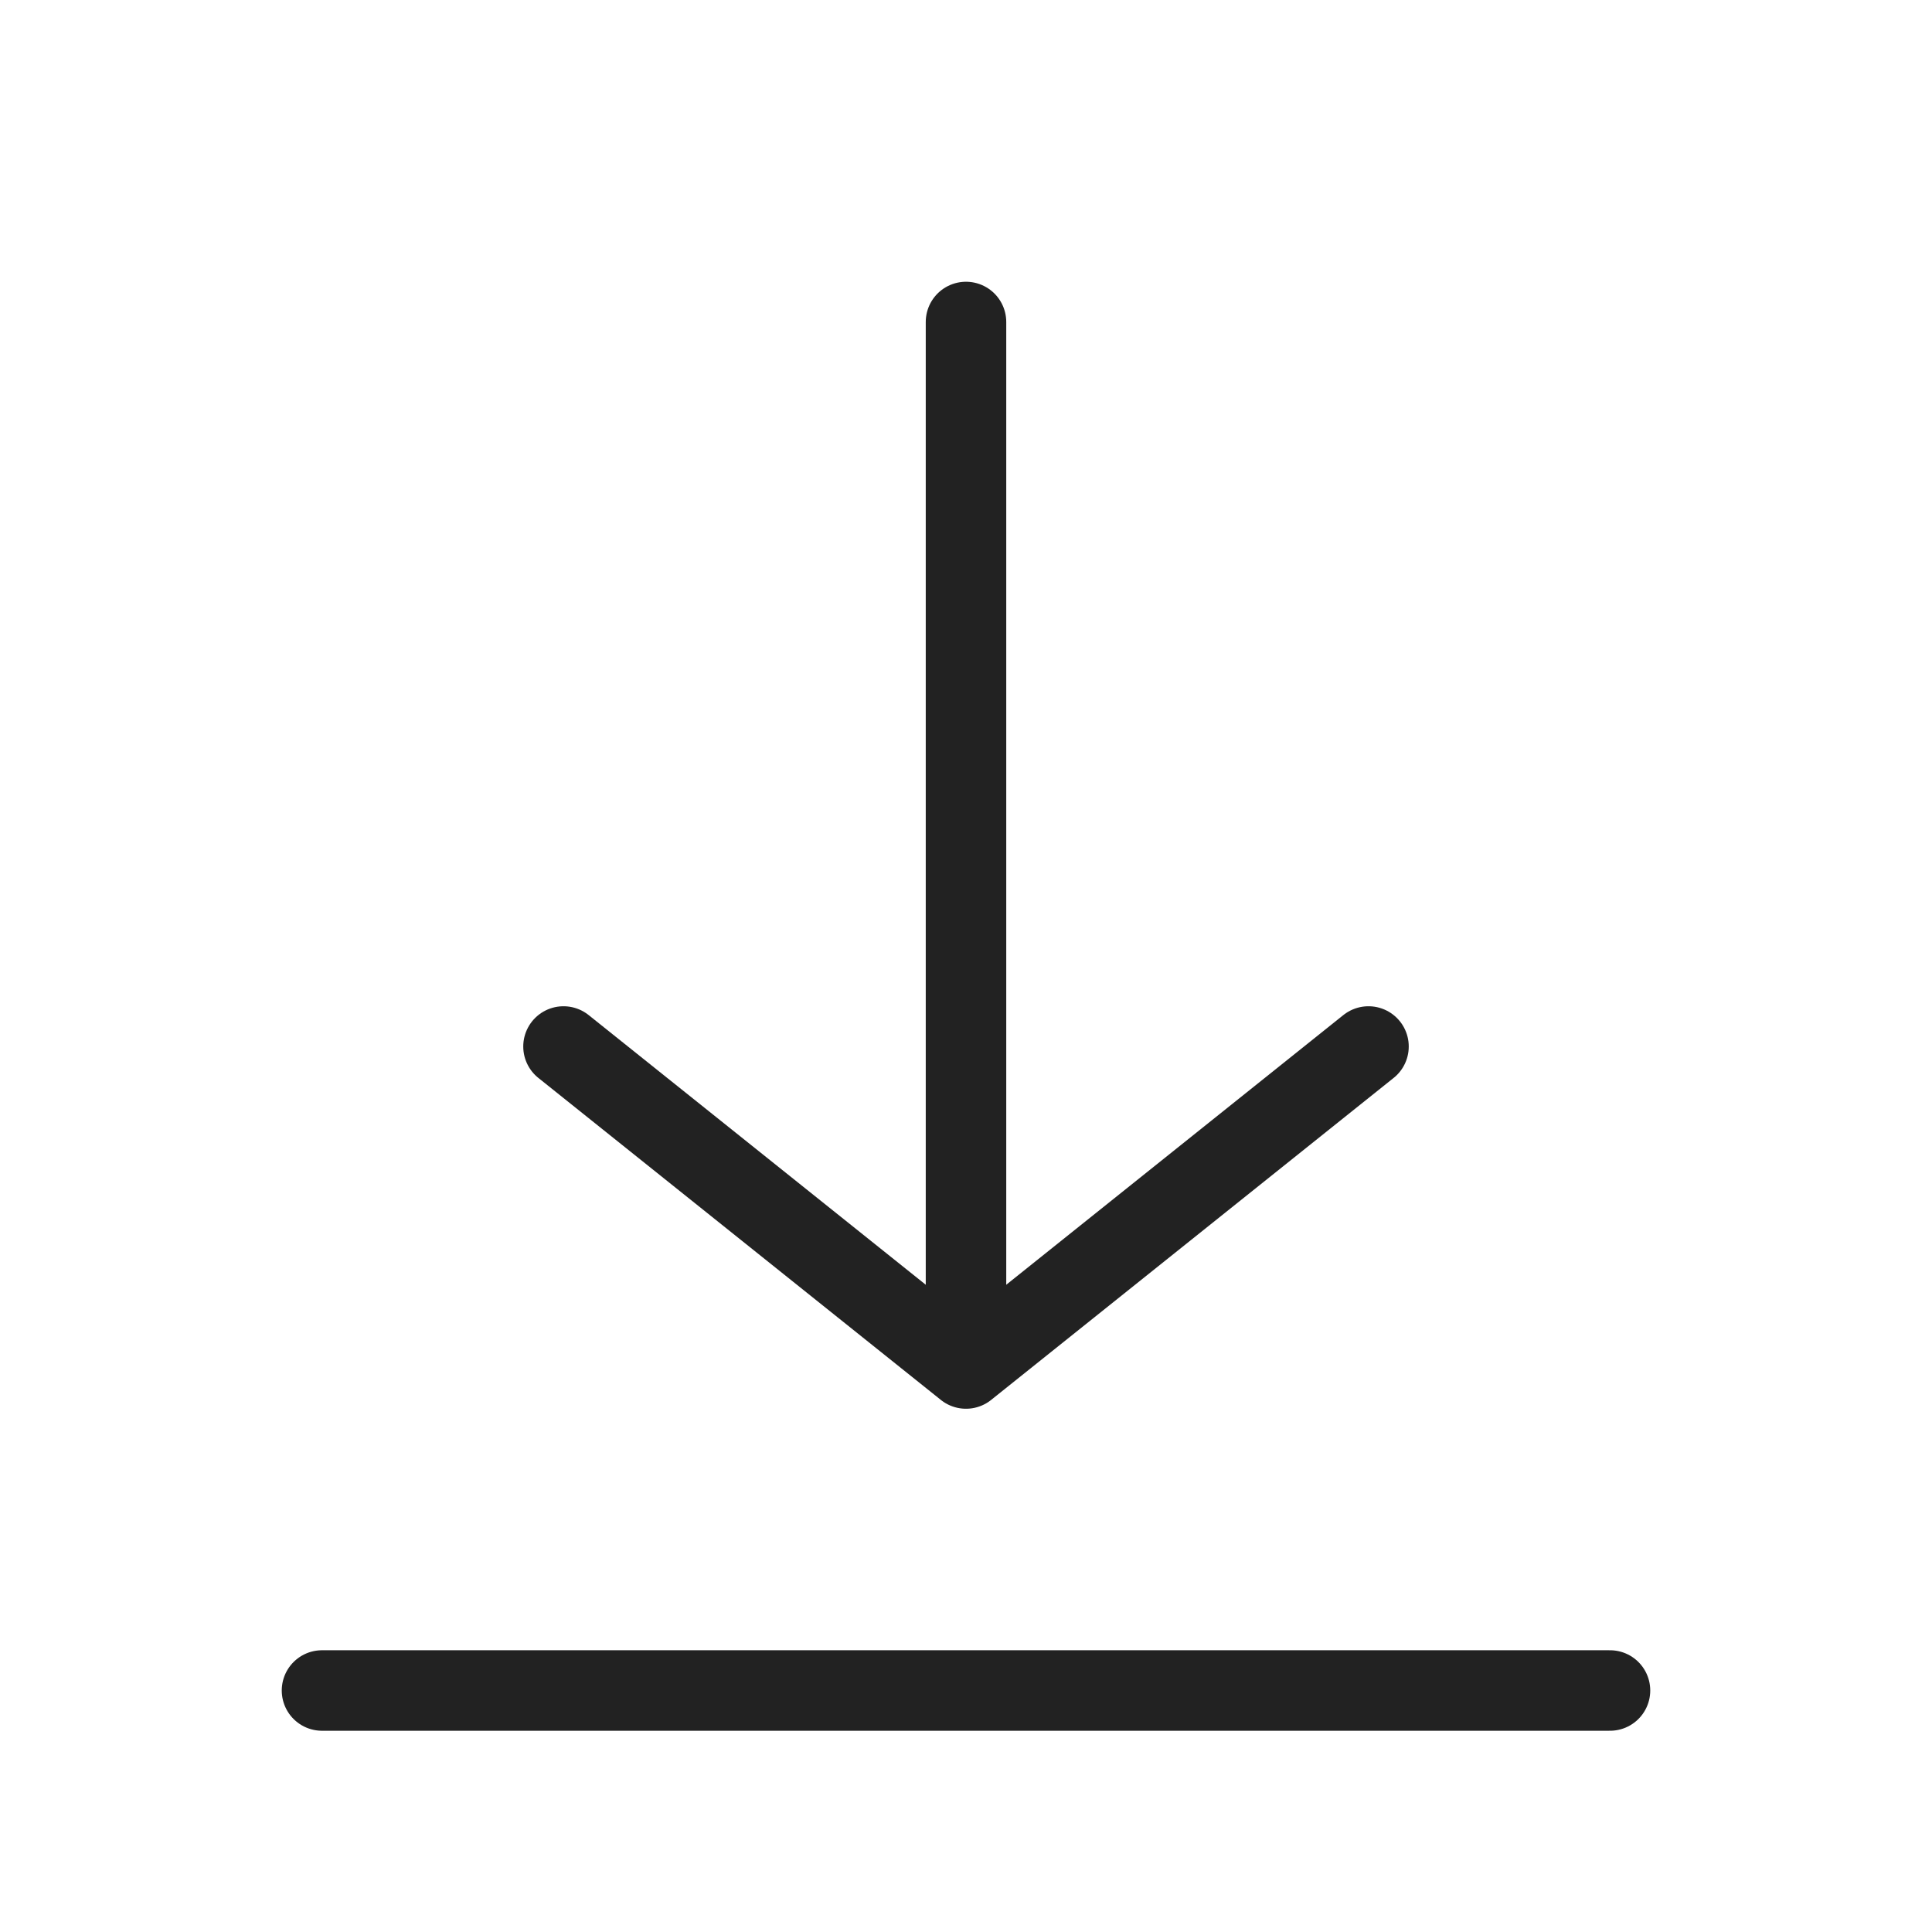
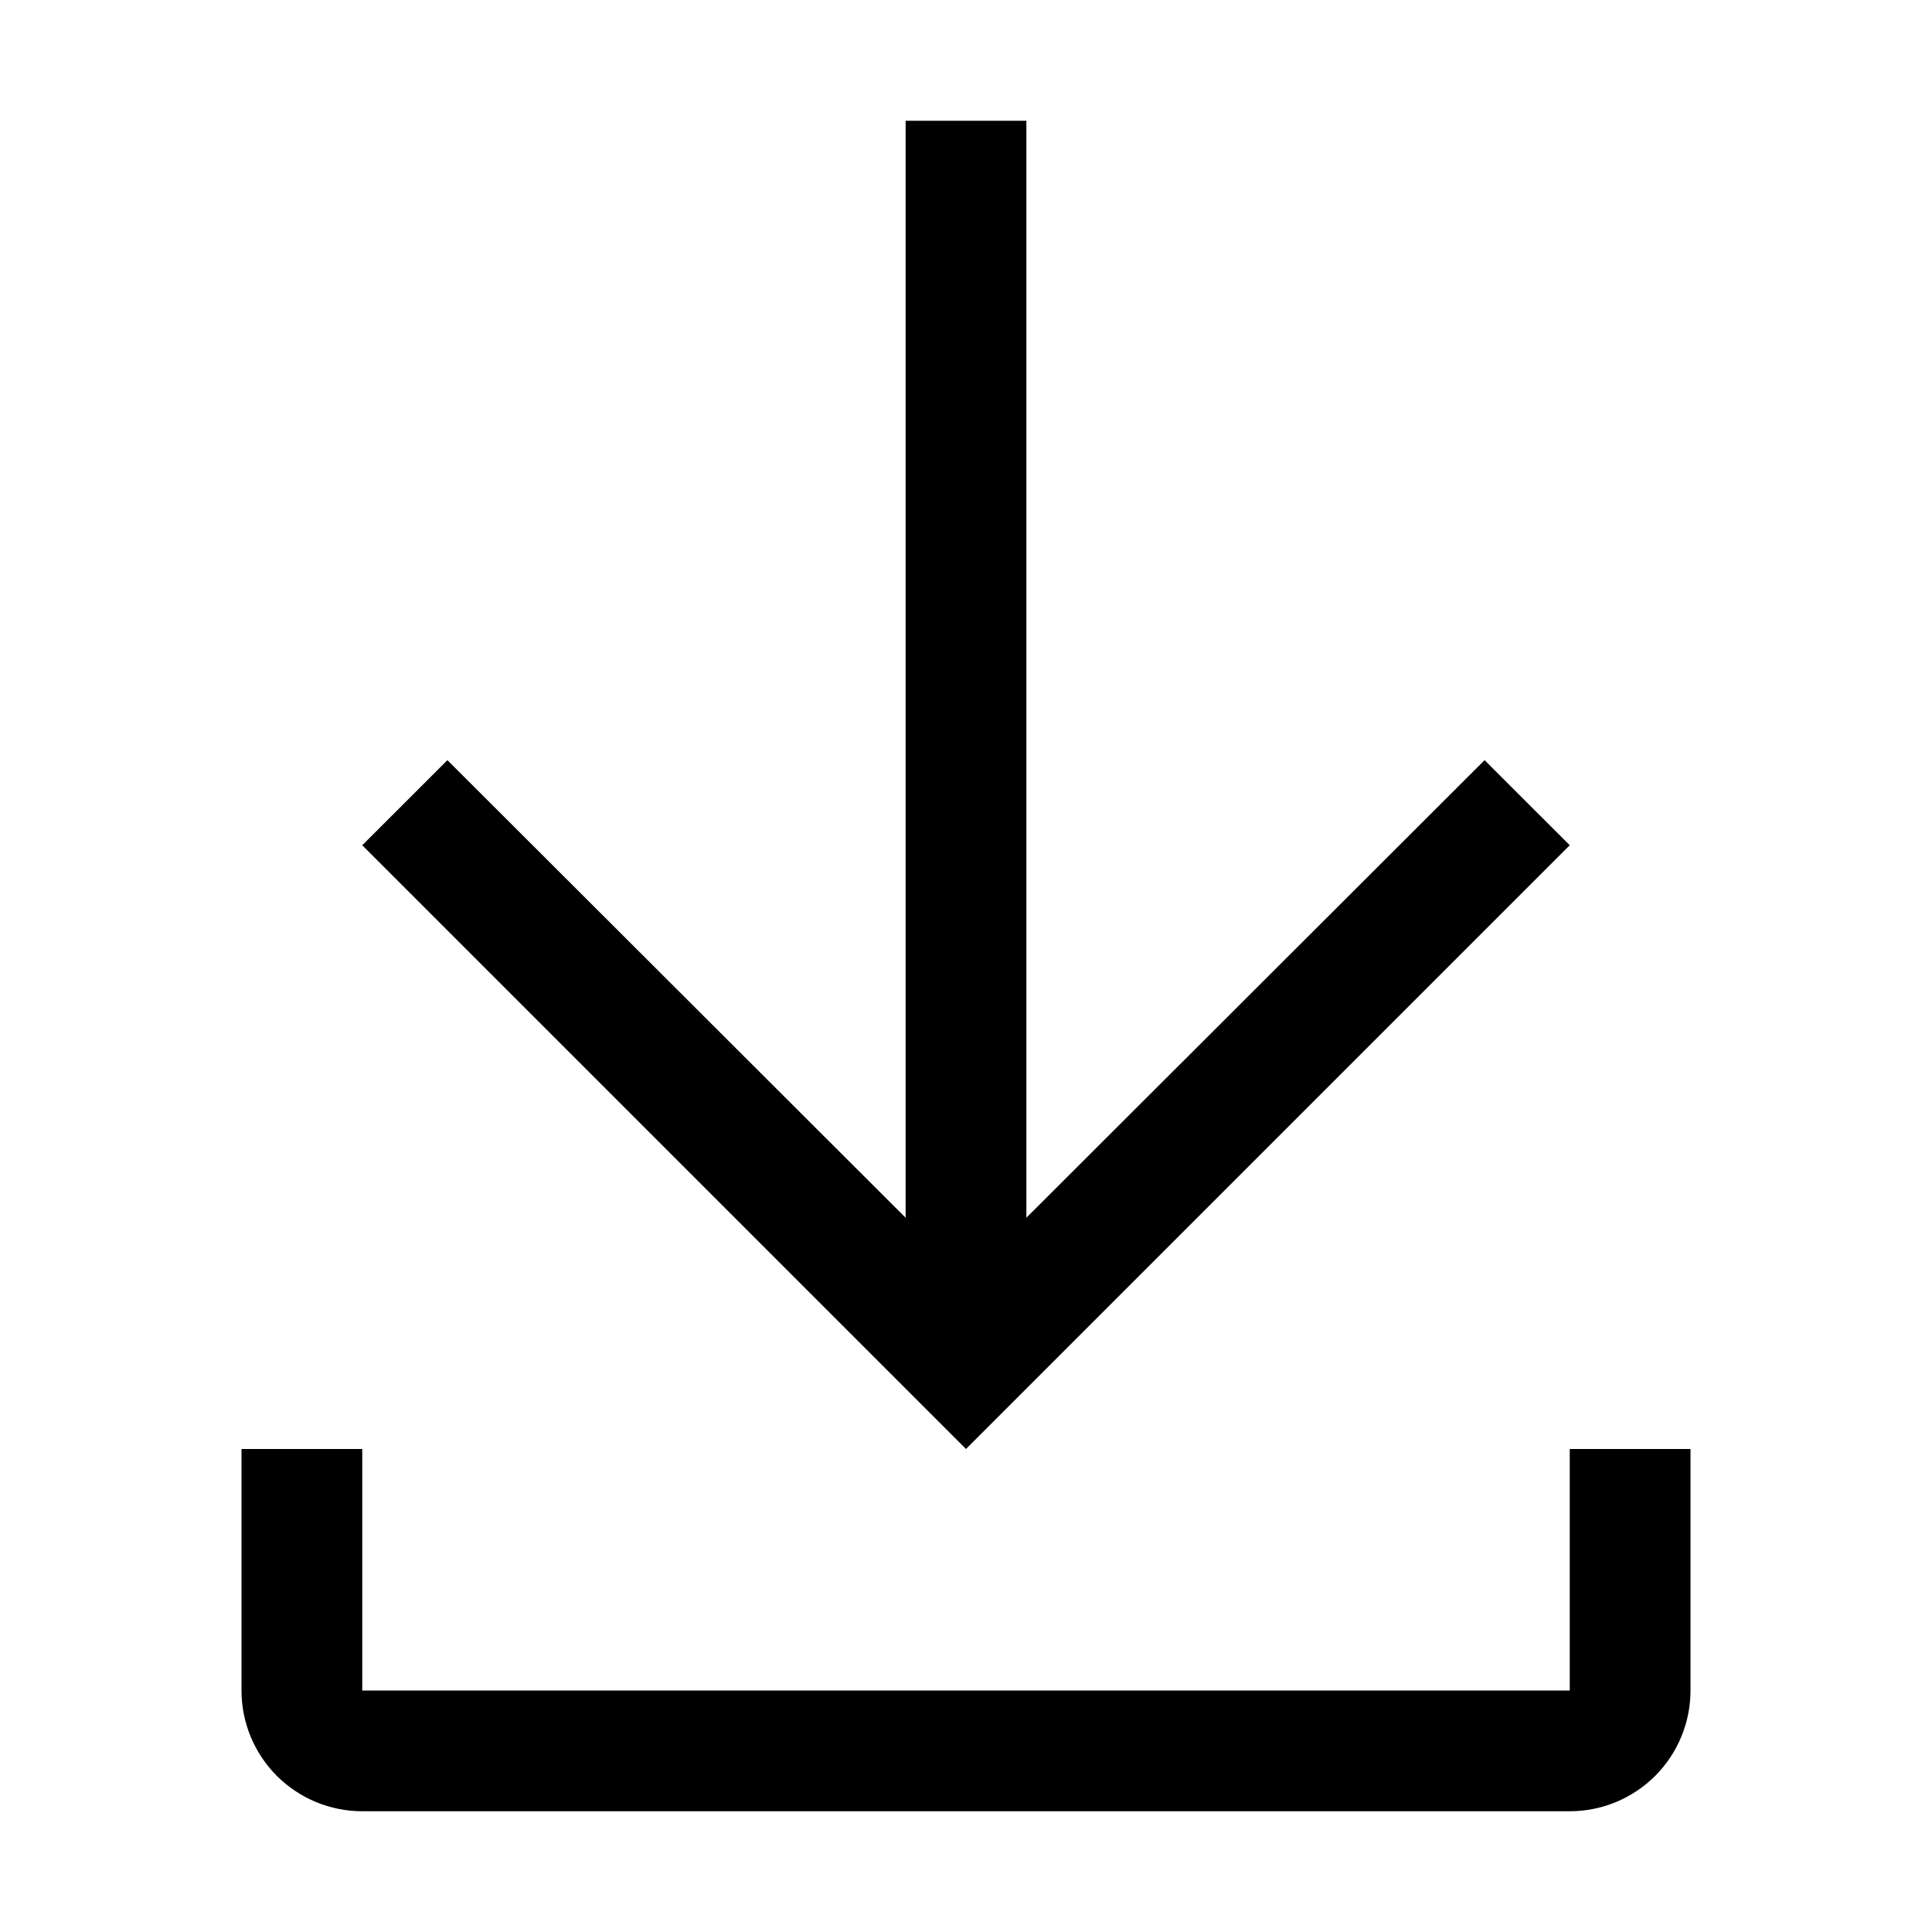
- <svg xmlns="http://www.w3.org/2000/svg" width="24" height="24" viewBox="0 0 24 24" fill="none">
-   <path d="M4 21L20 21" stroke="#222222" stroke-linecap="round" />
-   <path d="M12 4V16" stroke="#222222" stroke-linecap="round" />
-   <path d="M7 13L12 17L17 13" stroke="#222222" stroke-linecap="round" stroke-linejoin="round" />
+ <svg xmlns="http://www.w3.org/2000/svg" width="24" height="24" viewBox="0 0 24 24">
+   <path d="M19.5 18V21H4.5V18H3V21C3 21.398 3.158 21.779 3.439 22.061C3.721 22.342 4.102 22.5 4.5 22.5H19.5C19.898 22.5 20.279 22.342 20.561 22.061C20.842 21.779 21 21.398 21 21V18H19.5ZM19.5 10.5L18.442 9.443L12.75 15.127V1.5H11.25V15.127L5.558 9.443L4.5 10.5L12 18L19.5 10.5Z" fill="black" />
</svg>
